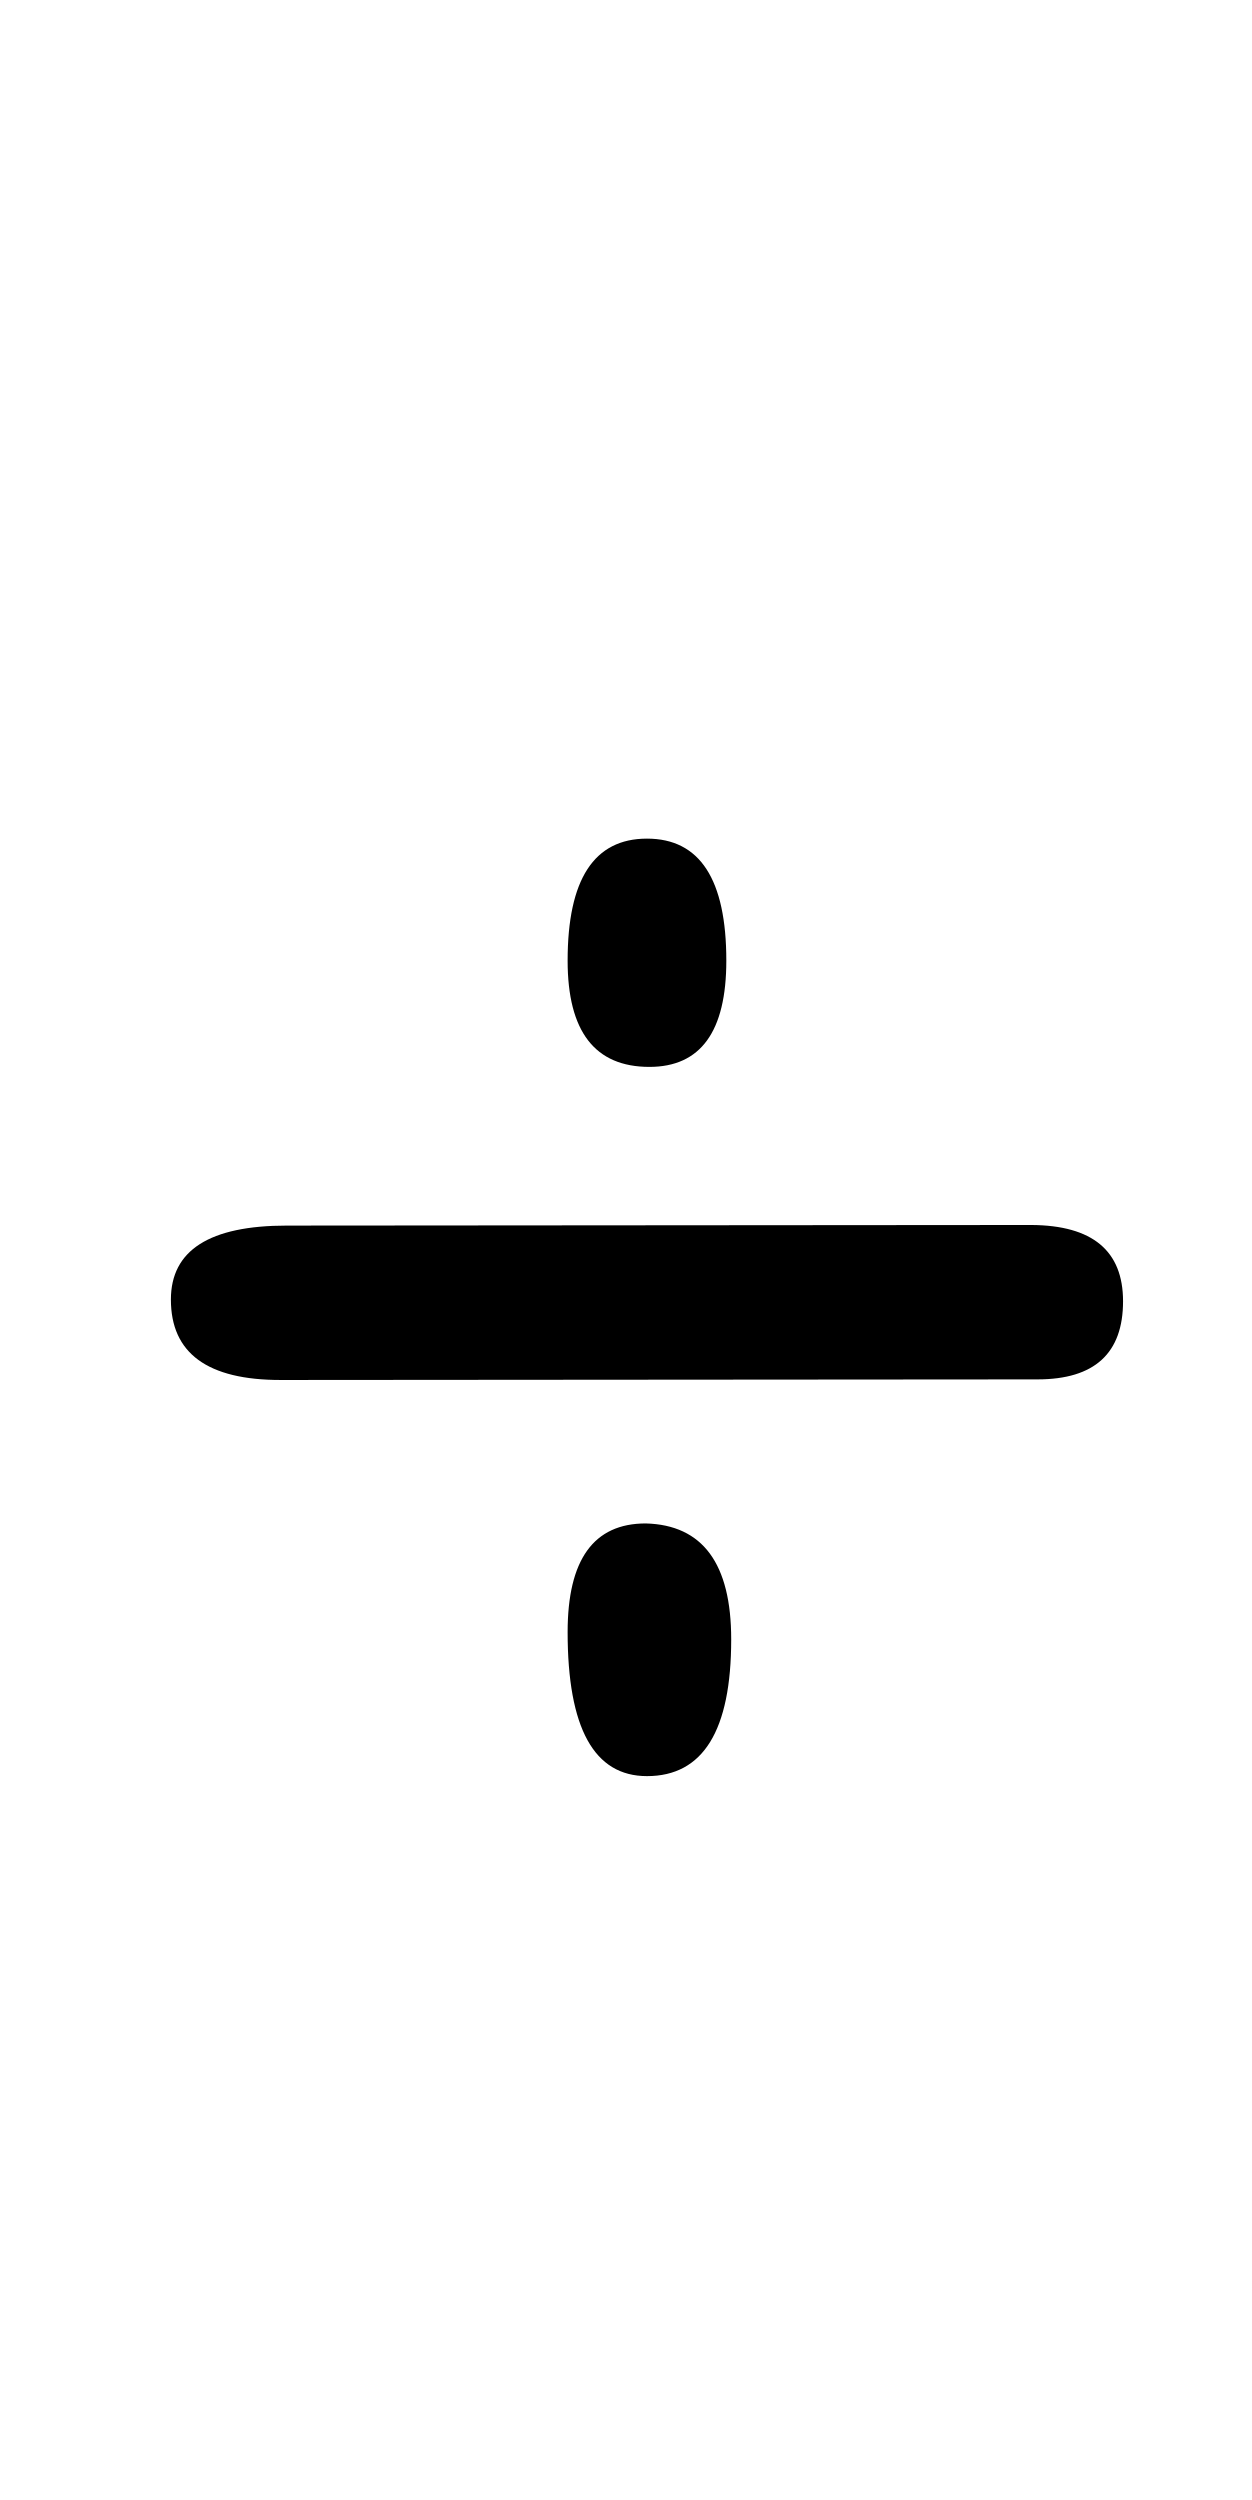
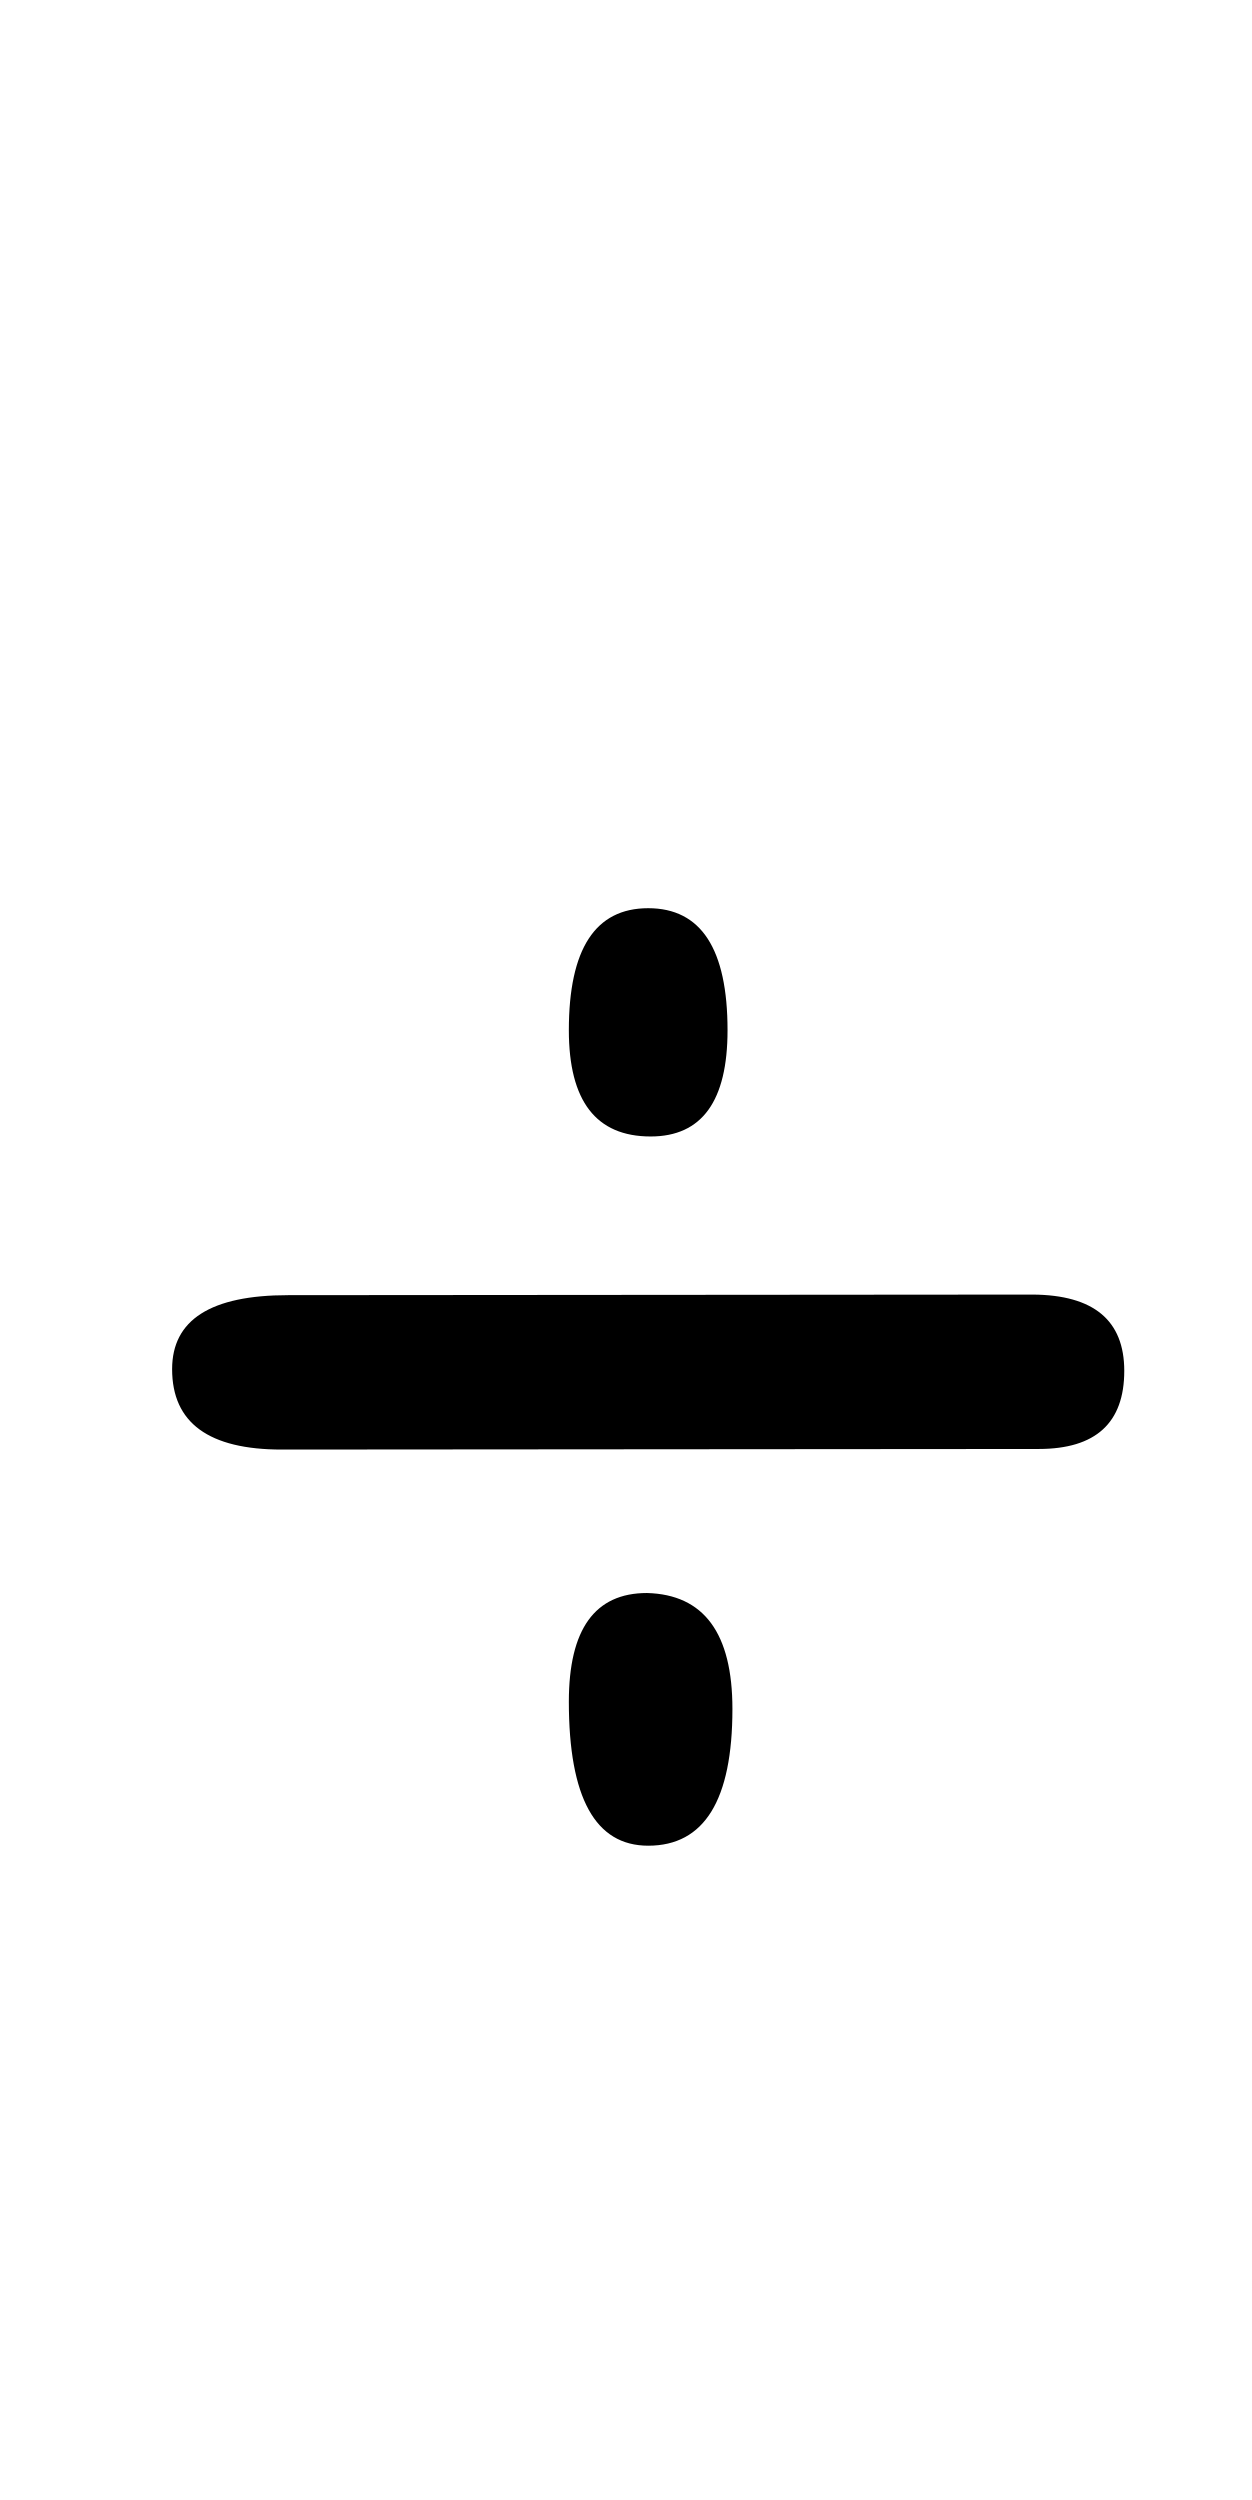
<svg xmlns="http://www.w3.org/2000/svg" version="1.1" viewBox="-10 0 1025 2048">
-   <path fill="currentColor" d="M455 1337q0 -89 64 -89q70 1.854 70 95q0 112 -69 112q-65 0 -65 -118zM455 787q0 -100 65 -100t65 100q0 87 -63 87q-67 0 -67 -87zM225 1004l610 -0.486q75 0.486 75 62.486q0 63.945 -70 64l-620 0.486q-90 0.07 -90 -65.878 q0 -60.608 95 -60.608z" />
+   <path fill="currentColor" d="M456 1394q0 -89 64 -89q70 1.854 70 95q0 112 -69 112q-65 0 -65 -118zM456 844q0 -100 65 -100t65 100q0 87 -63 87q-67 0 -67 -87zM226 1061l610 -0.486q75 0.486 75 62.486q0 63.945 -70 64l-620 0.486q-90 0.07 -90 -65.878 q0 -60.608 95 -60.608z" />
</svg>
